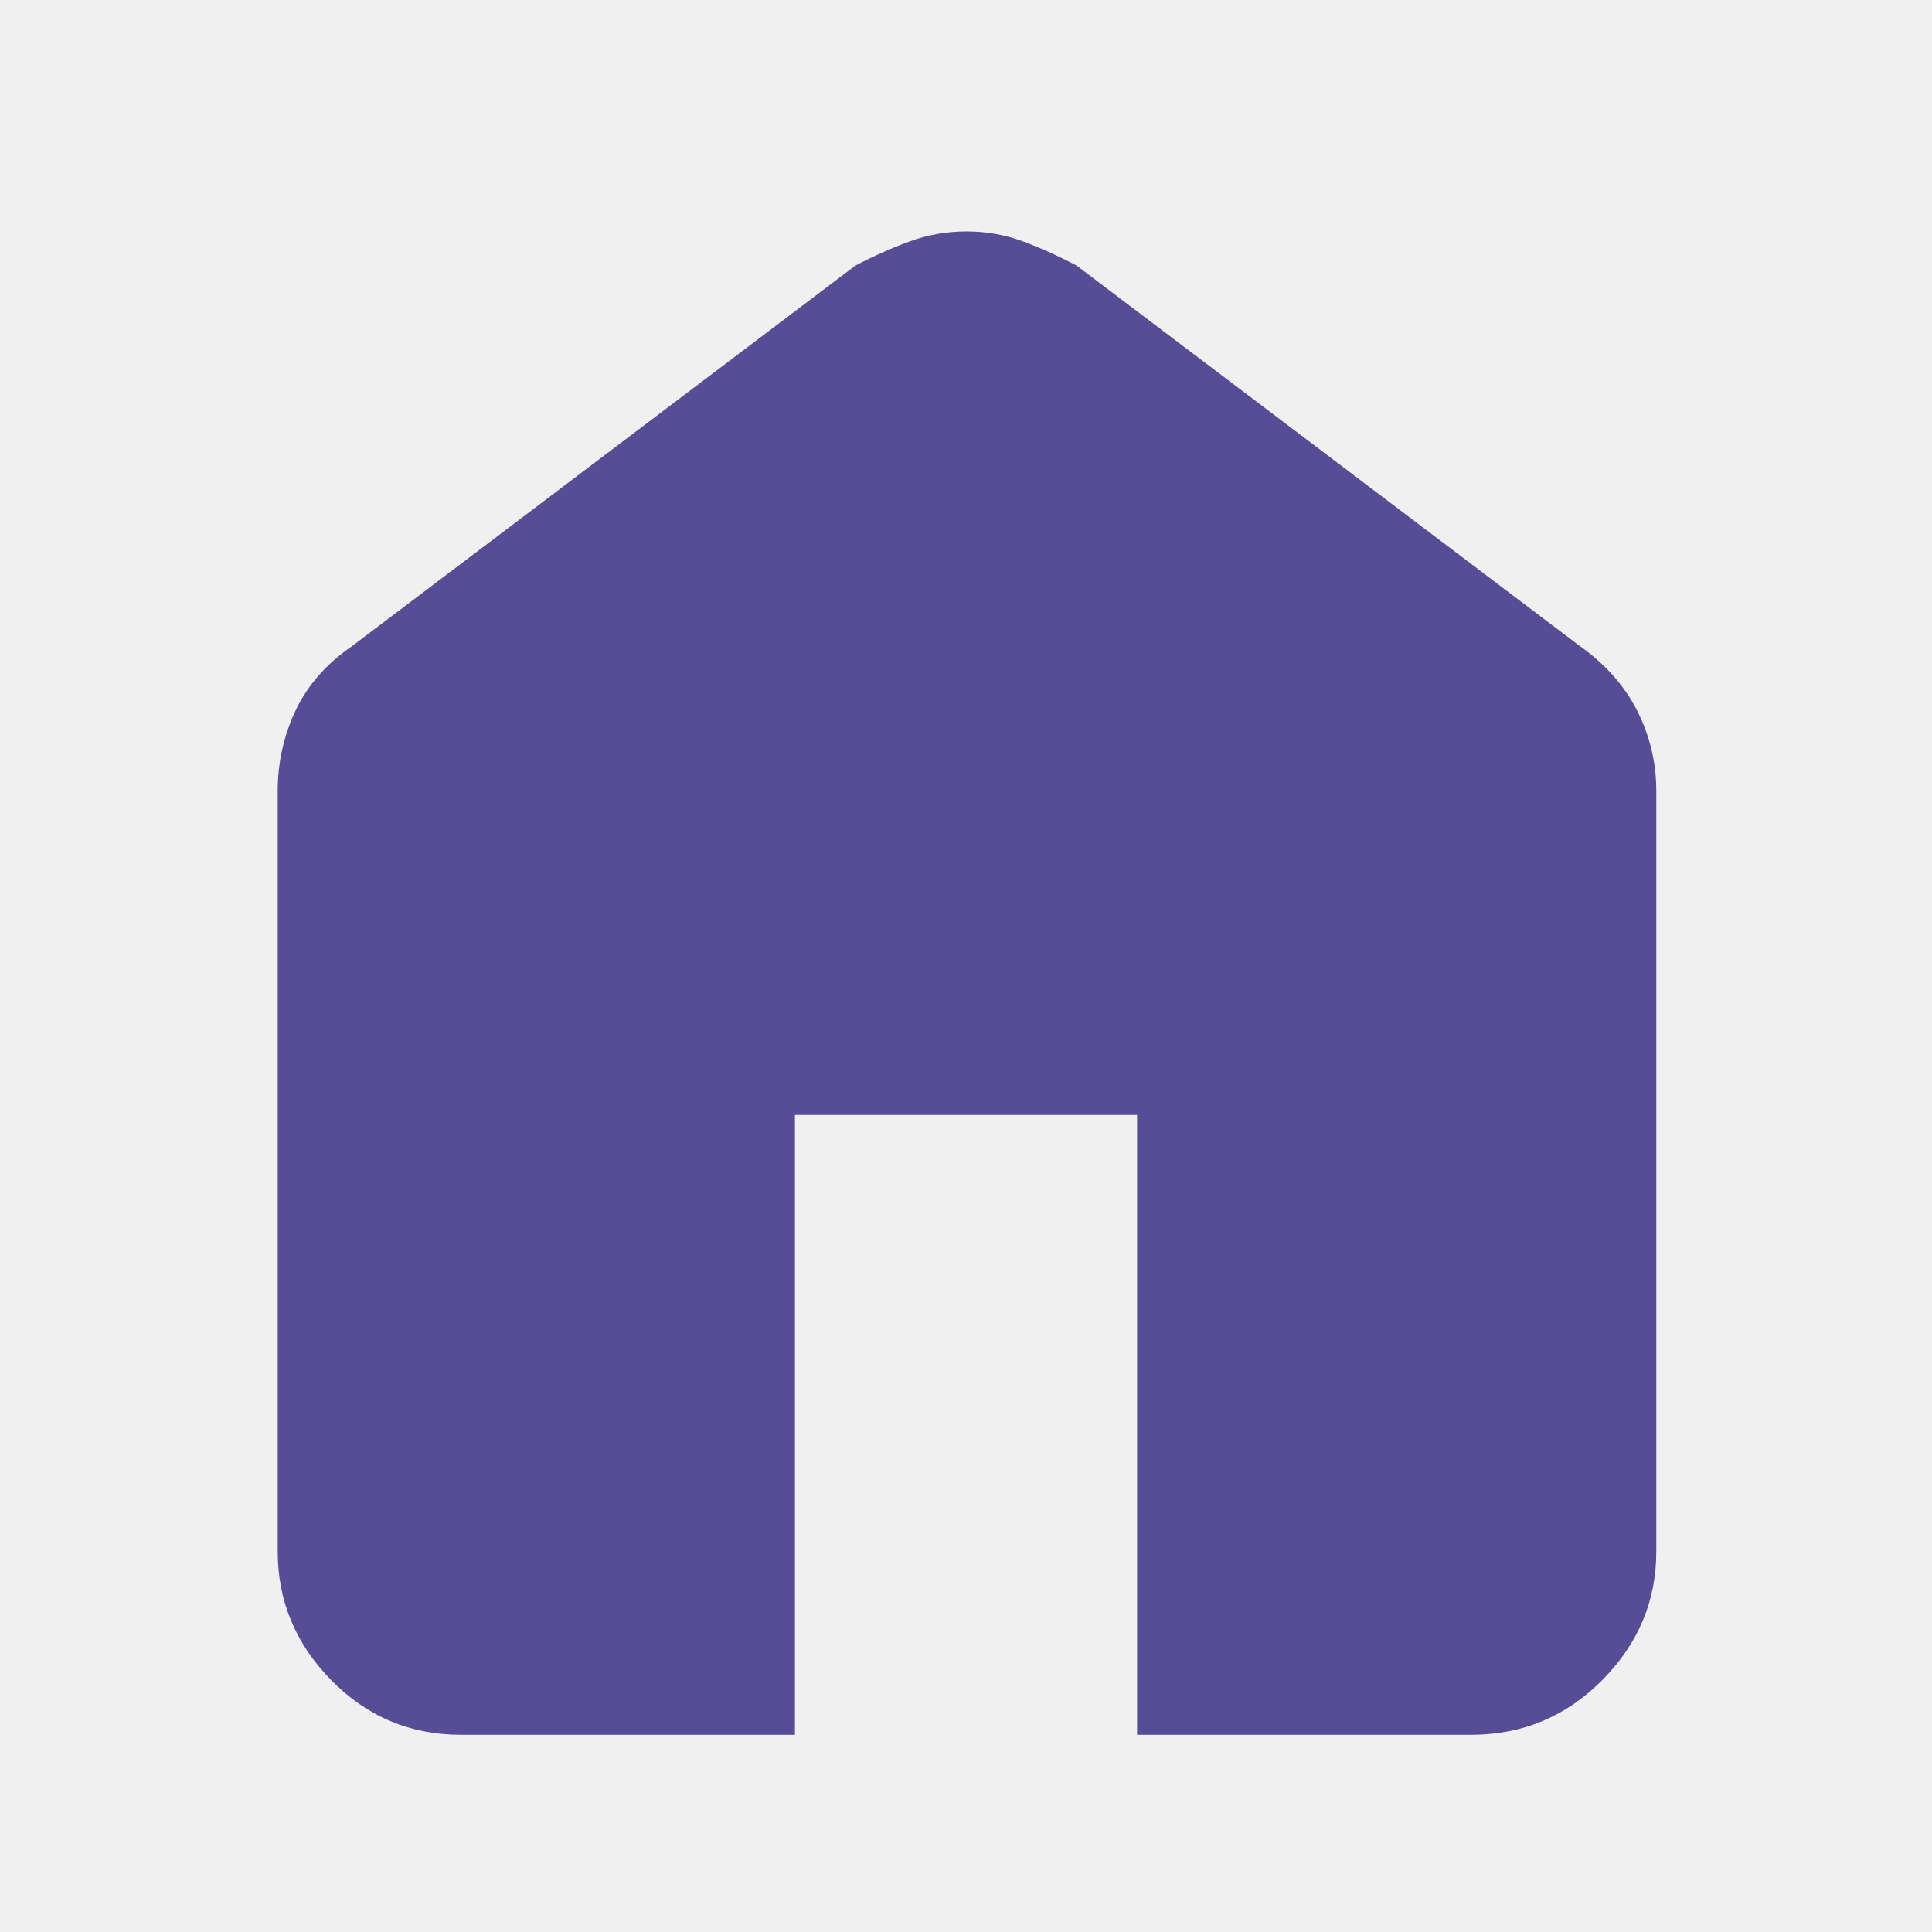
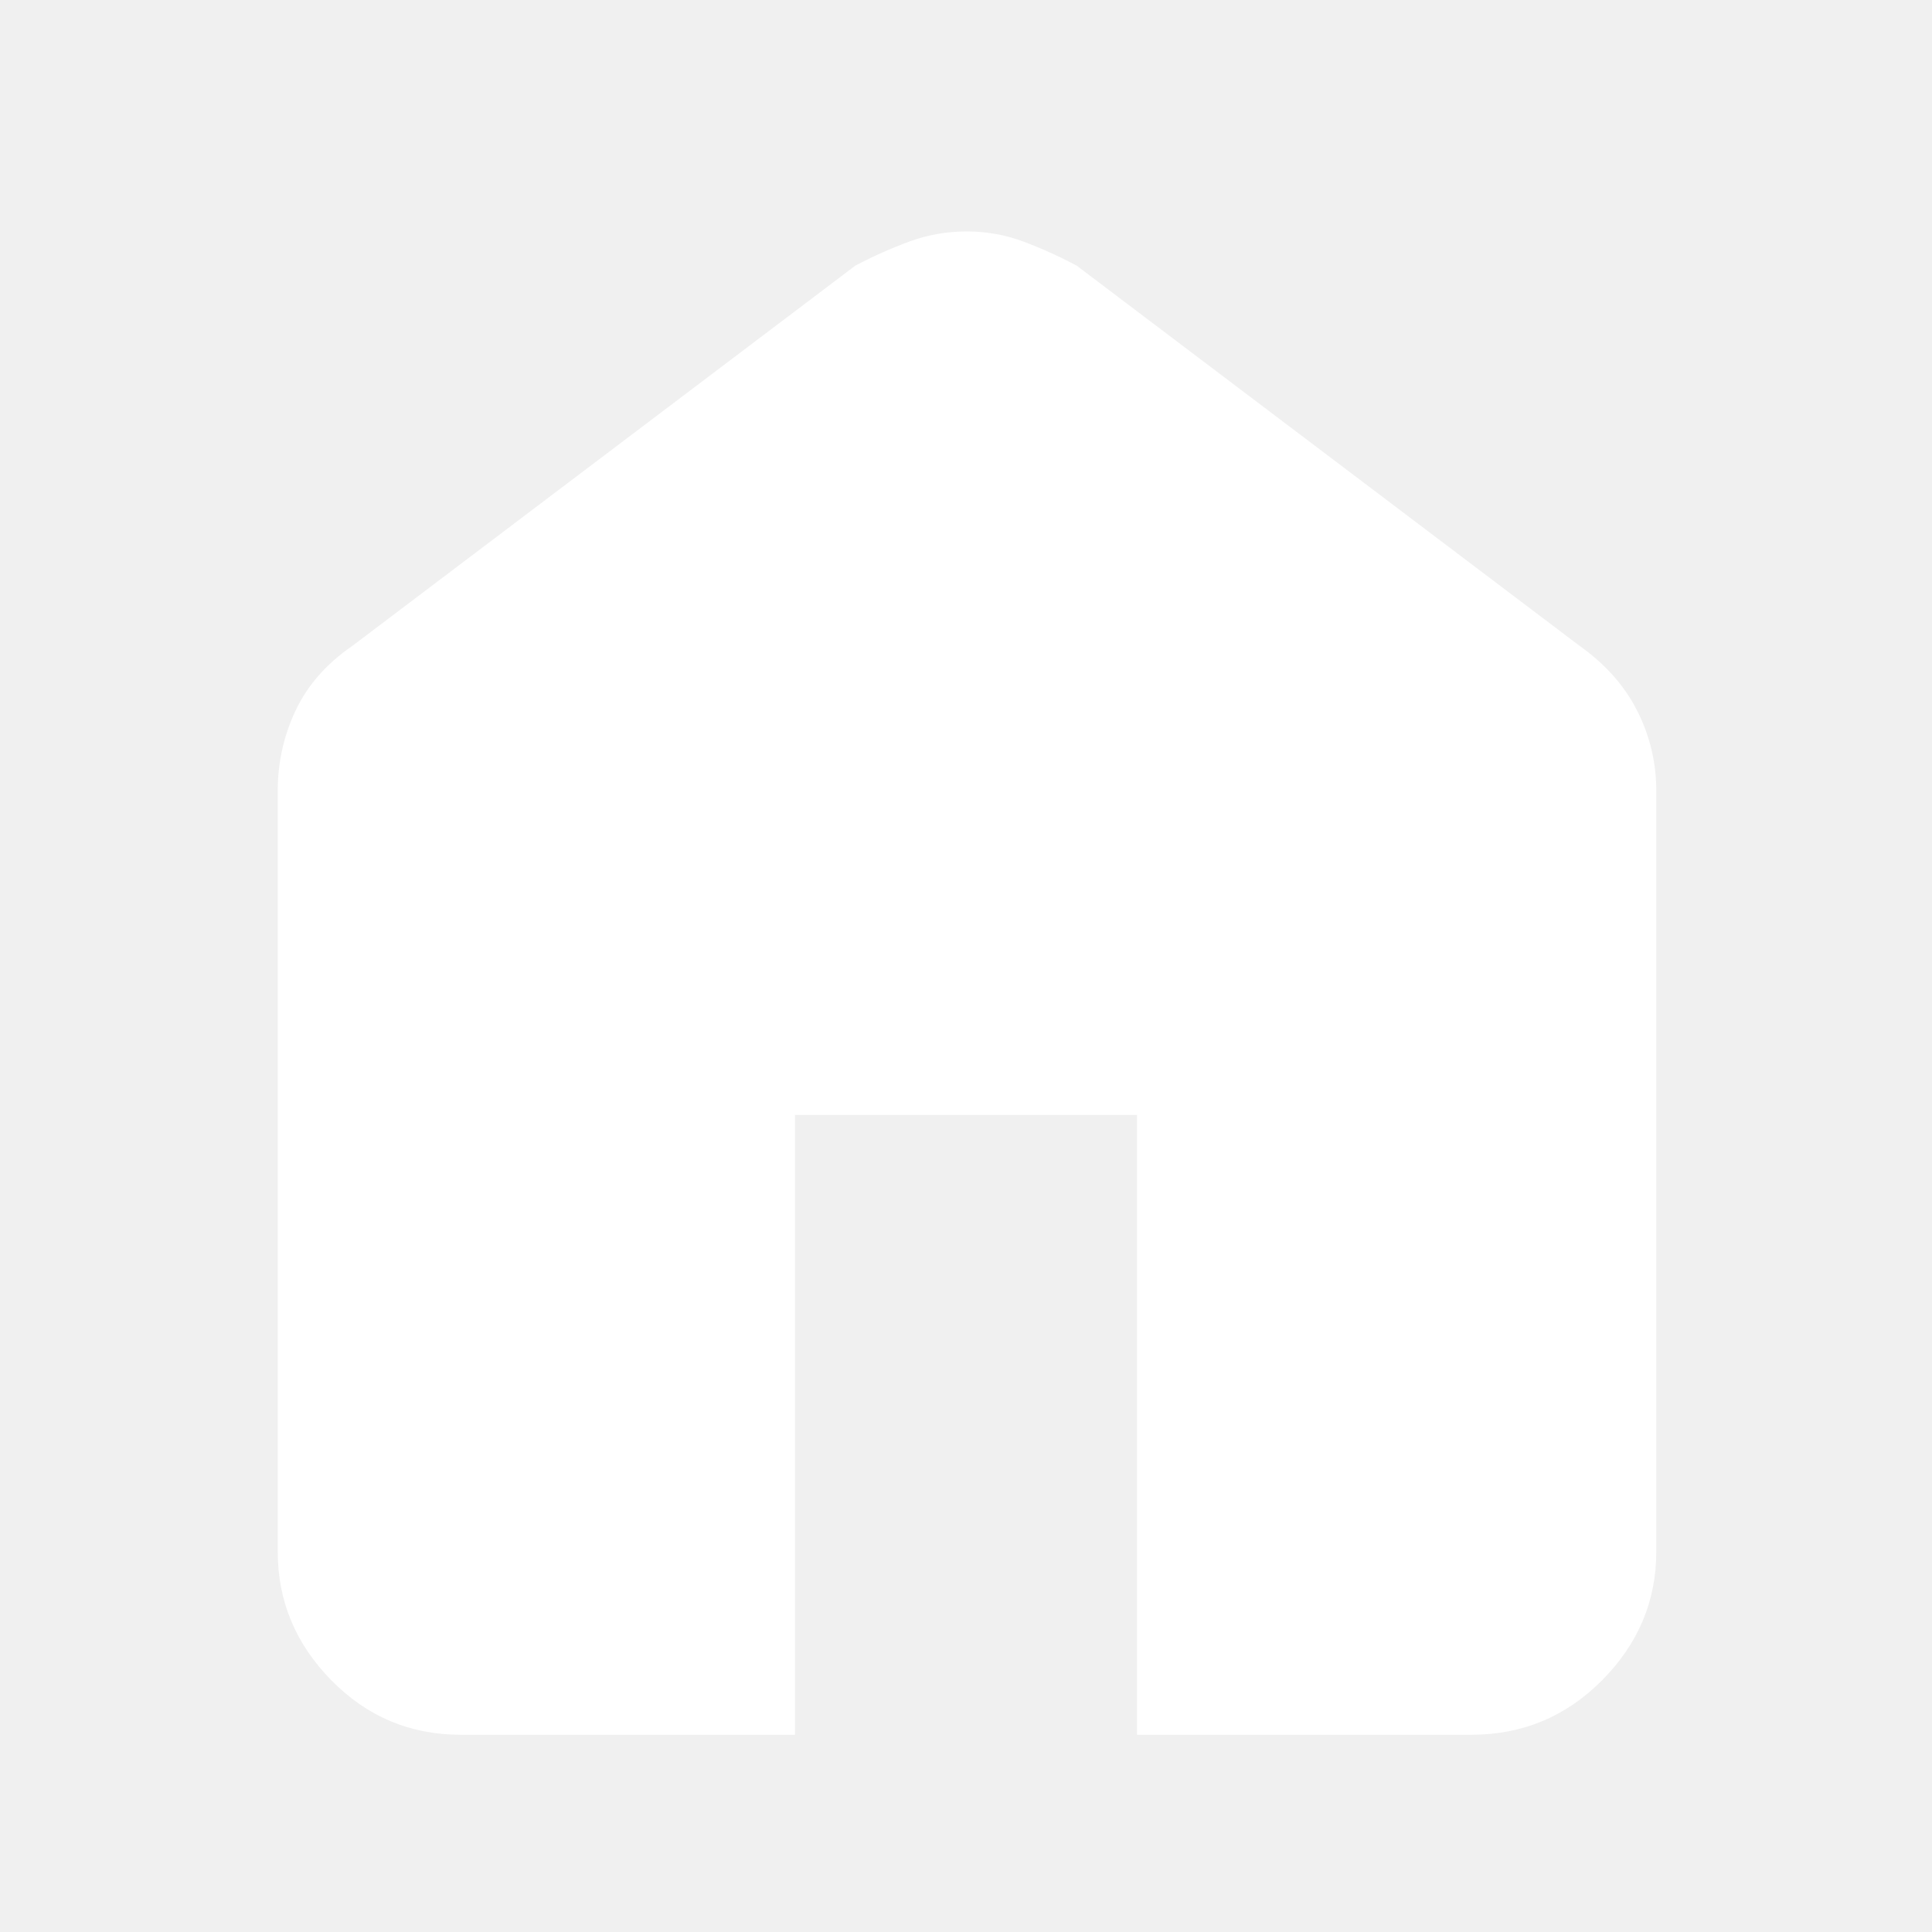
- <svg xmlns="http://www.w3.org/2000/svg" height="48" viewBox="0 96 960 960" width="48" fill="#574d97">
+ <svg xmlns="http://www.w3.org/2000/svg" height="48" viewBox="0 96 960 960" width="48" fill="#fff">
  <path d="M229 958q-37.775 0-64.388-27.112Q138 903.775 138 867V489q0-21.137 8.875-39.943Q155.75 430.25 175 417l250-189q13.295-7 26.924-12t28.353-5q14.723 0 28.137 5 13.415 5 26.586 12l250 189q19.156 13.609 28.578 32.301Q823 467.992 823 489v378q0 36.775-26.906 63.888Q769.188 958 731 958H565V650H395v308H229Z" />
</svg>
